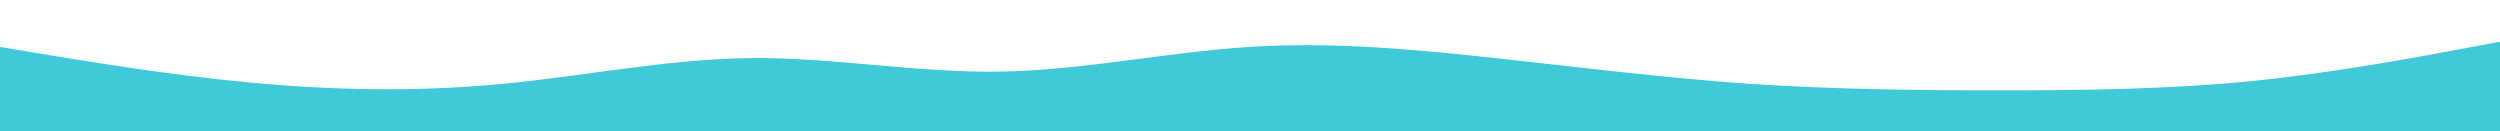
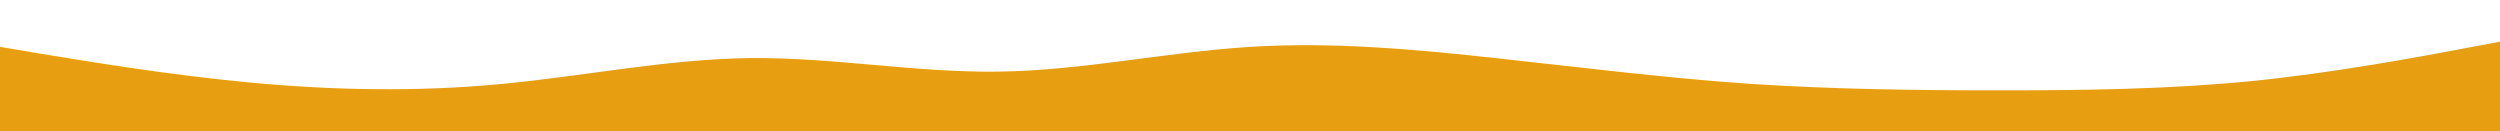
<svg xmlns="http://www.w3.org/2000/svg" id="visual" viewBox="0 0 960 50" width="960" height="50" version="1.1">
-   <path d="M0 18L16 20.7C32 23.3 64 28.7 96 31.7C128 34.7 160 35.3 192 32.3C224 29.3 256 22.7 288 22.3C320 22 352 28 384 27.5C416 27 448 20 480 18C512 16 544 19 576 22.5C608 26 640 30 672 32.2C704 34.3 736 34.7 768 34.7C800 34.7 832 34.3 864 31.2C896 28 928 22 944 19L960 16L960 51L944 51C928 51 896 51 864 51C832 51 800 51 768 51C736 51 704 51 672 51C640 51 608 51 576 51C544 51 512 51 480 51C448 51 416 51 384 51C352 51 320 51 288 51C256 51 224 51 192 51C160 51 128 51 96 51C64 51 32 51 16 51L0 51Z" fill="#40cad8" stroke-linecap="round" stroke-linejoin="miter" />
+   <path d="M0 18L16 20.7C32 23.3 64 28.7 96 31.7C128 34.7 160 35.3 192 32.3C224 29.3 256 22.7 288 22.3C320 22 352 28 384 27.5C416 27 448 20 480 18C512 16 544 19 576 22.5C608 26 640 30 672 32.2C704 34.3 736 34.7 768 34.7C800 34.7 832 34.3 864 31.2C896 28 928 22 944 19L960 16L960 51L944 51C928 51 896 51 864 51C832 51 800 51 768 51C736 51 704 51 672 51C640 51 608 51 576 51C544 51 512 51 480 51C448 51 416 51 384 51C352 51 320 51 288 51C256 51 224 51 192 51C160 51 128 51 96 51C64 51 32 51 16 51L0 51Z" fill="#e79e10" stroke-linecap="round" stroke-linejoin="miter" />
</svg>
